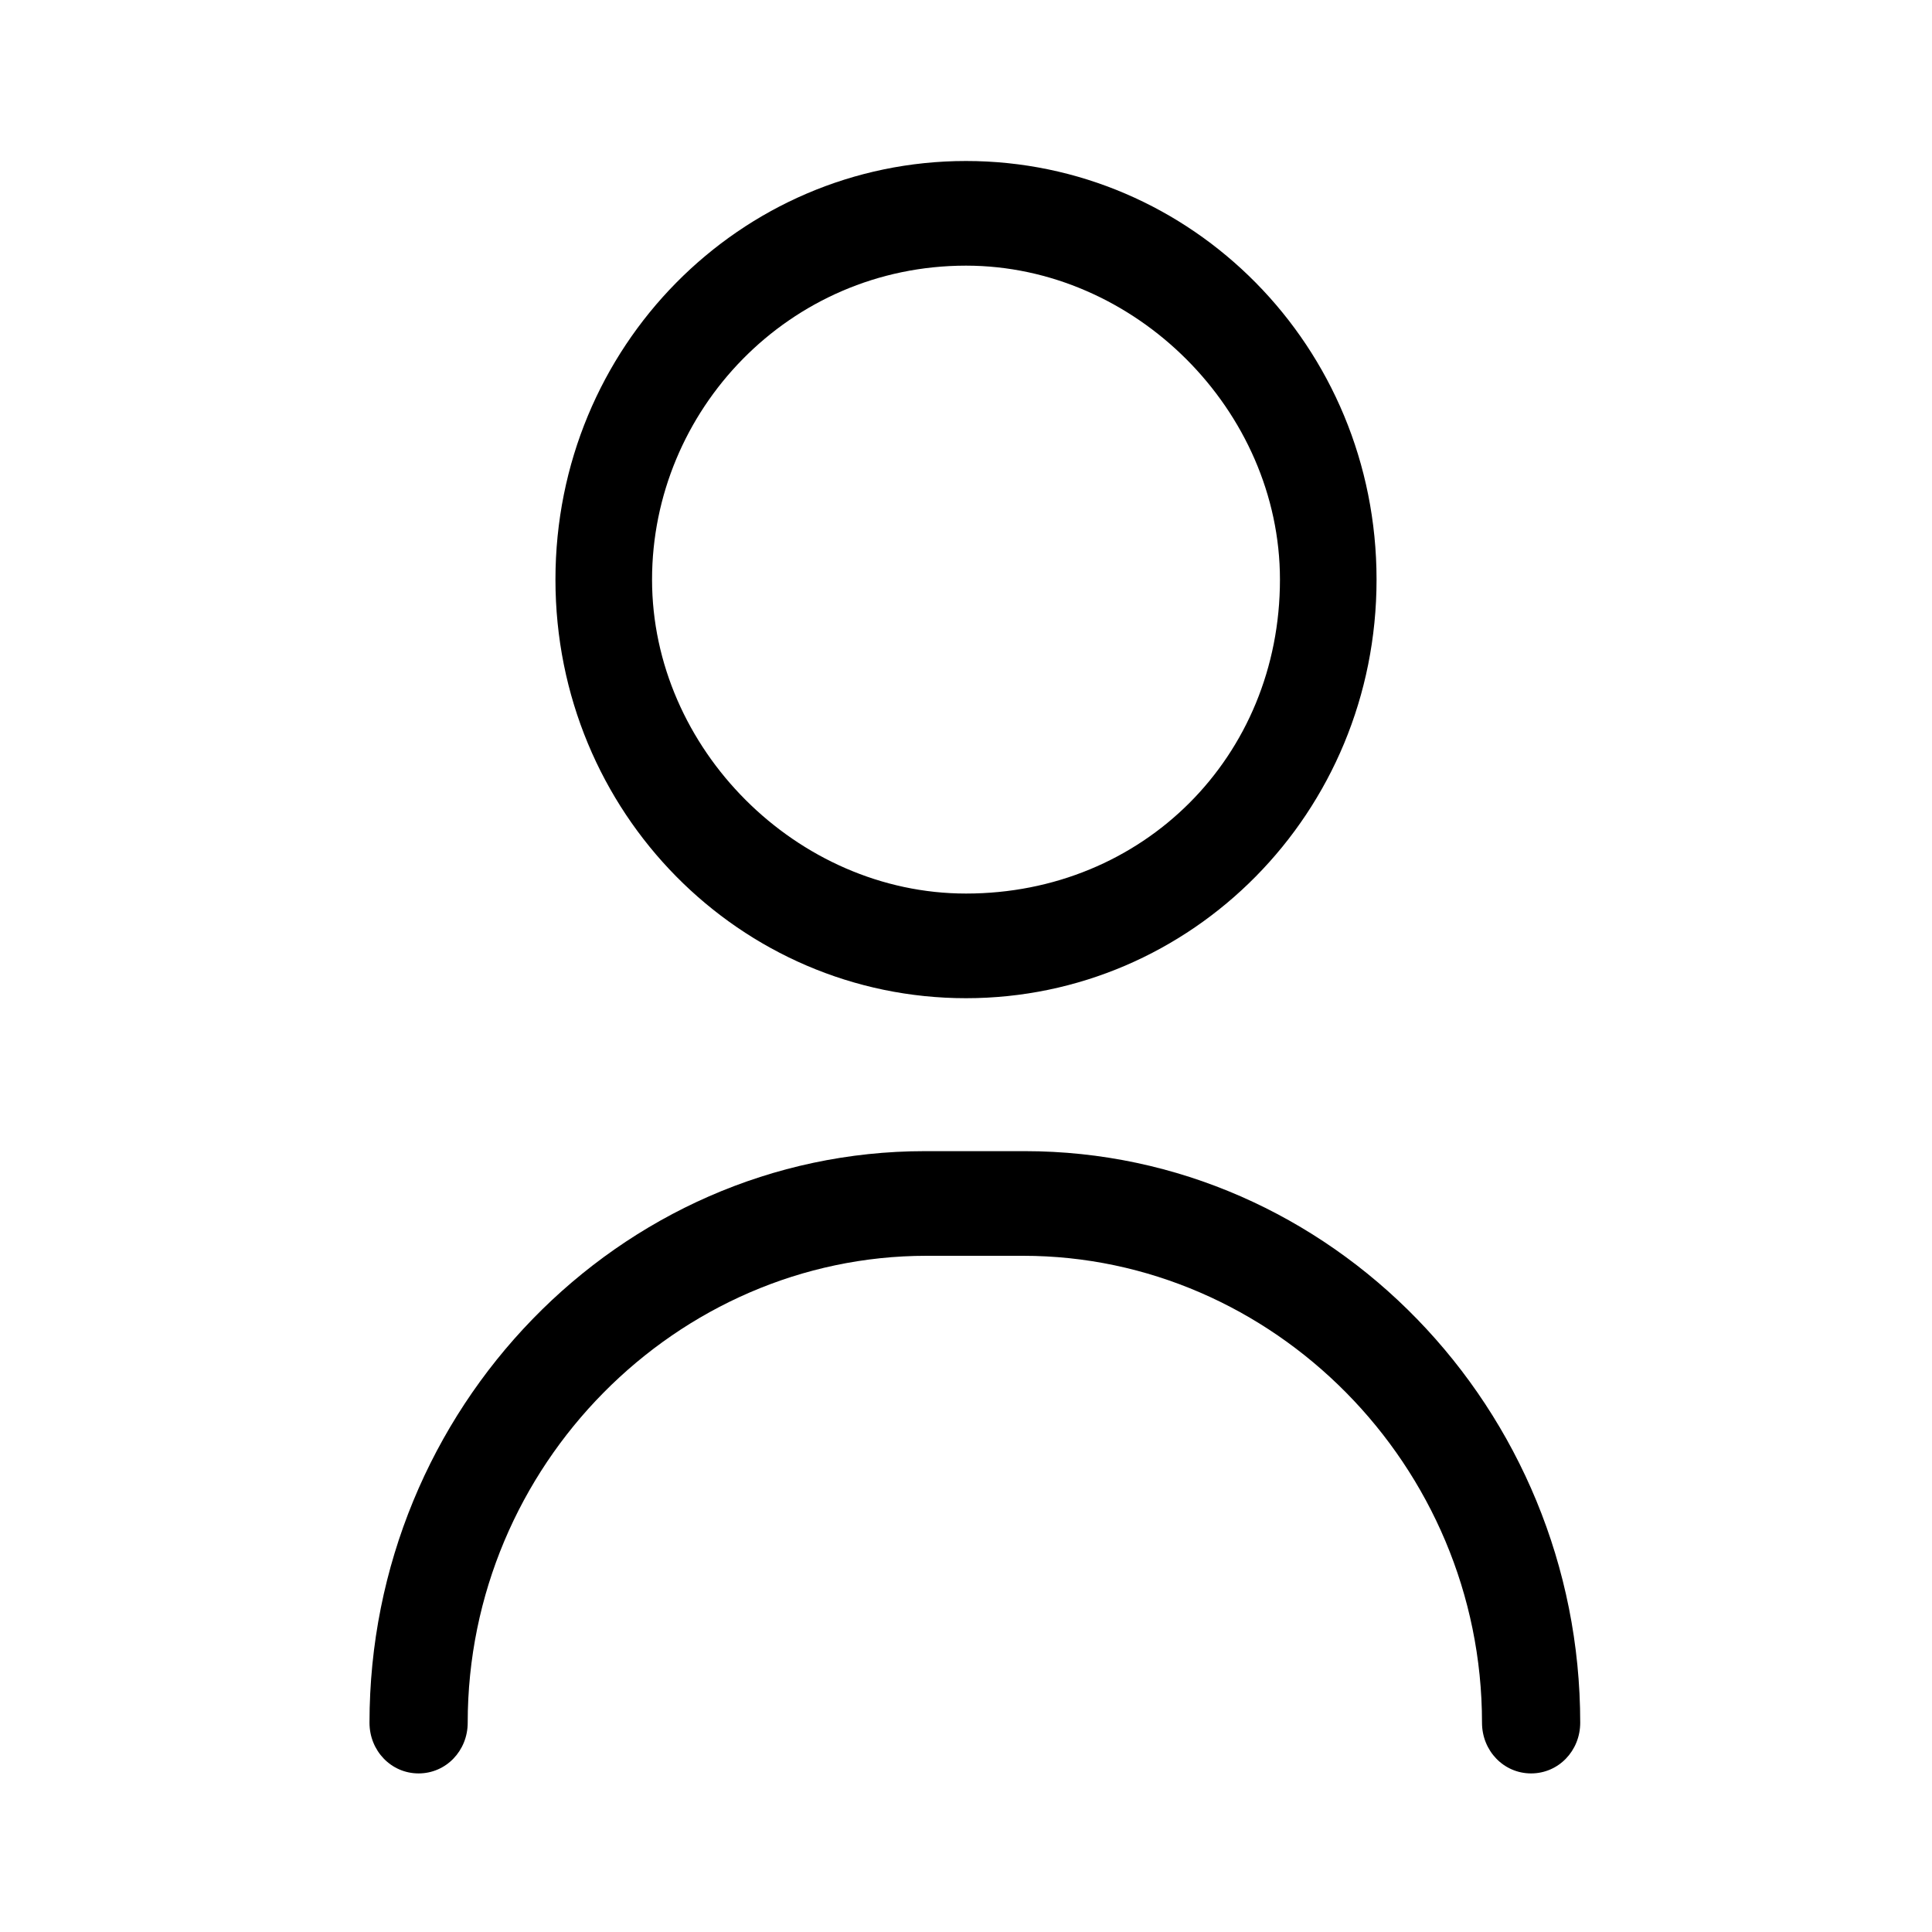
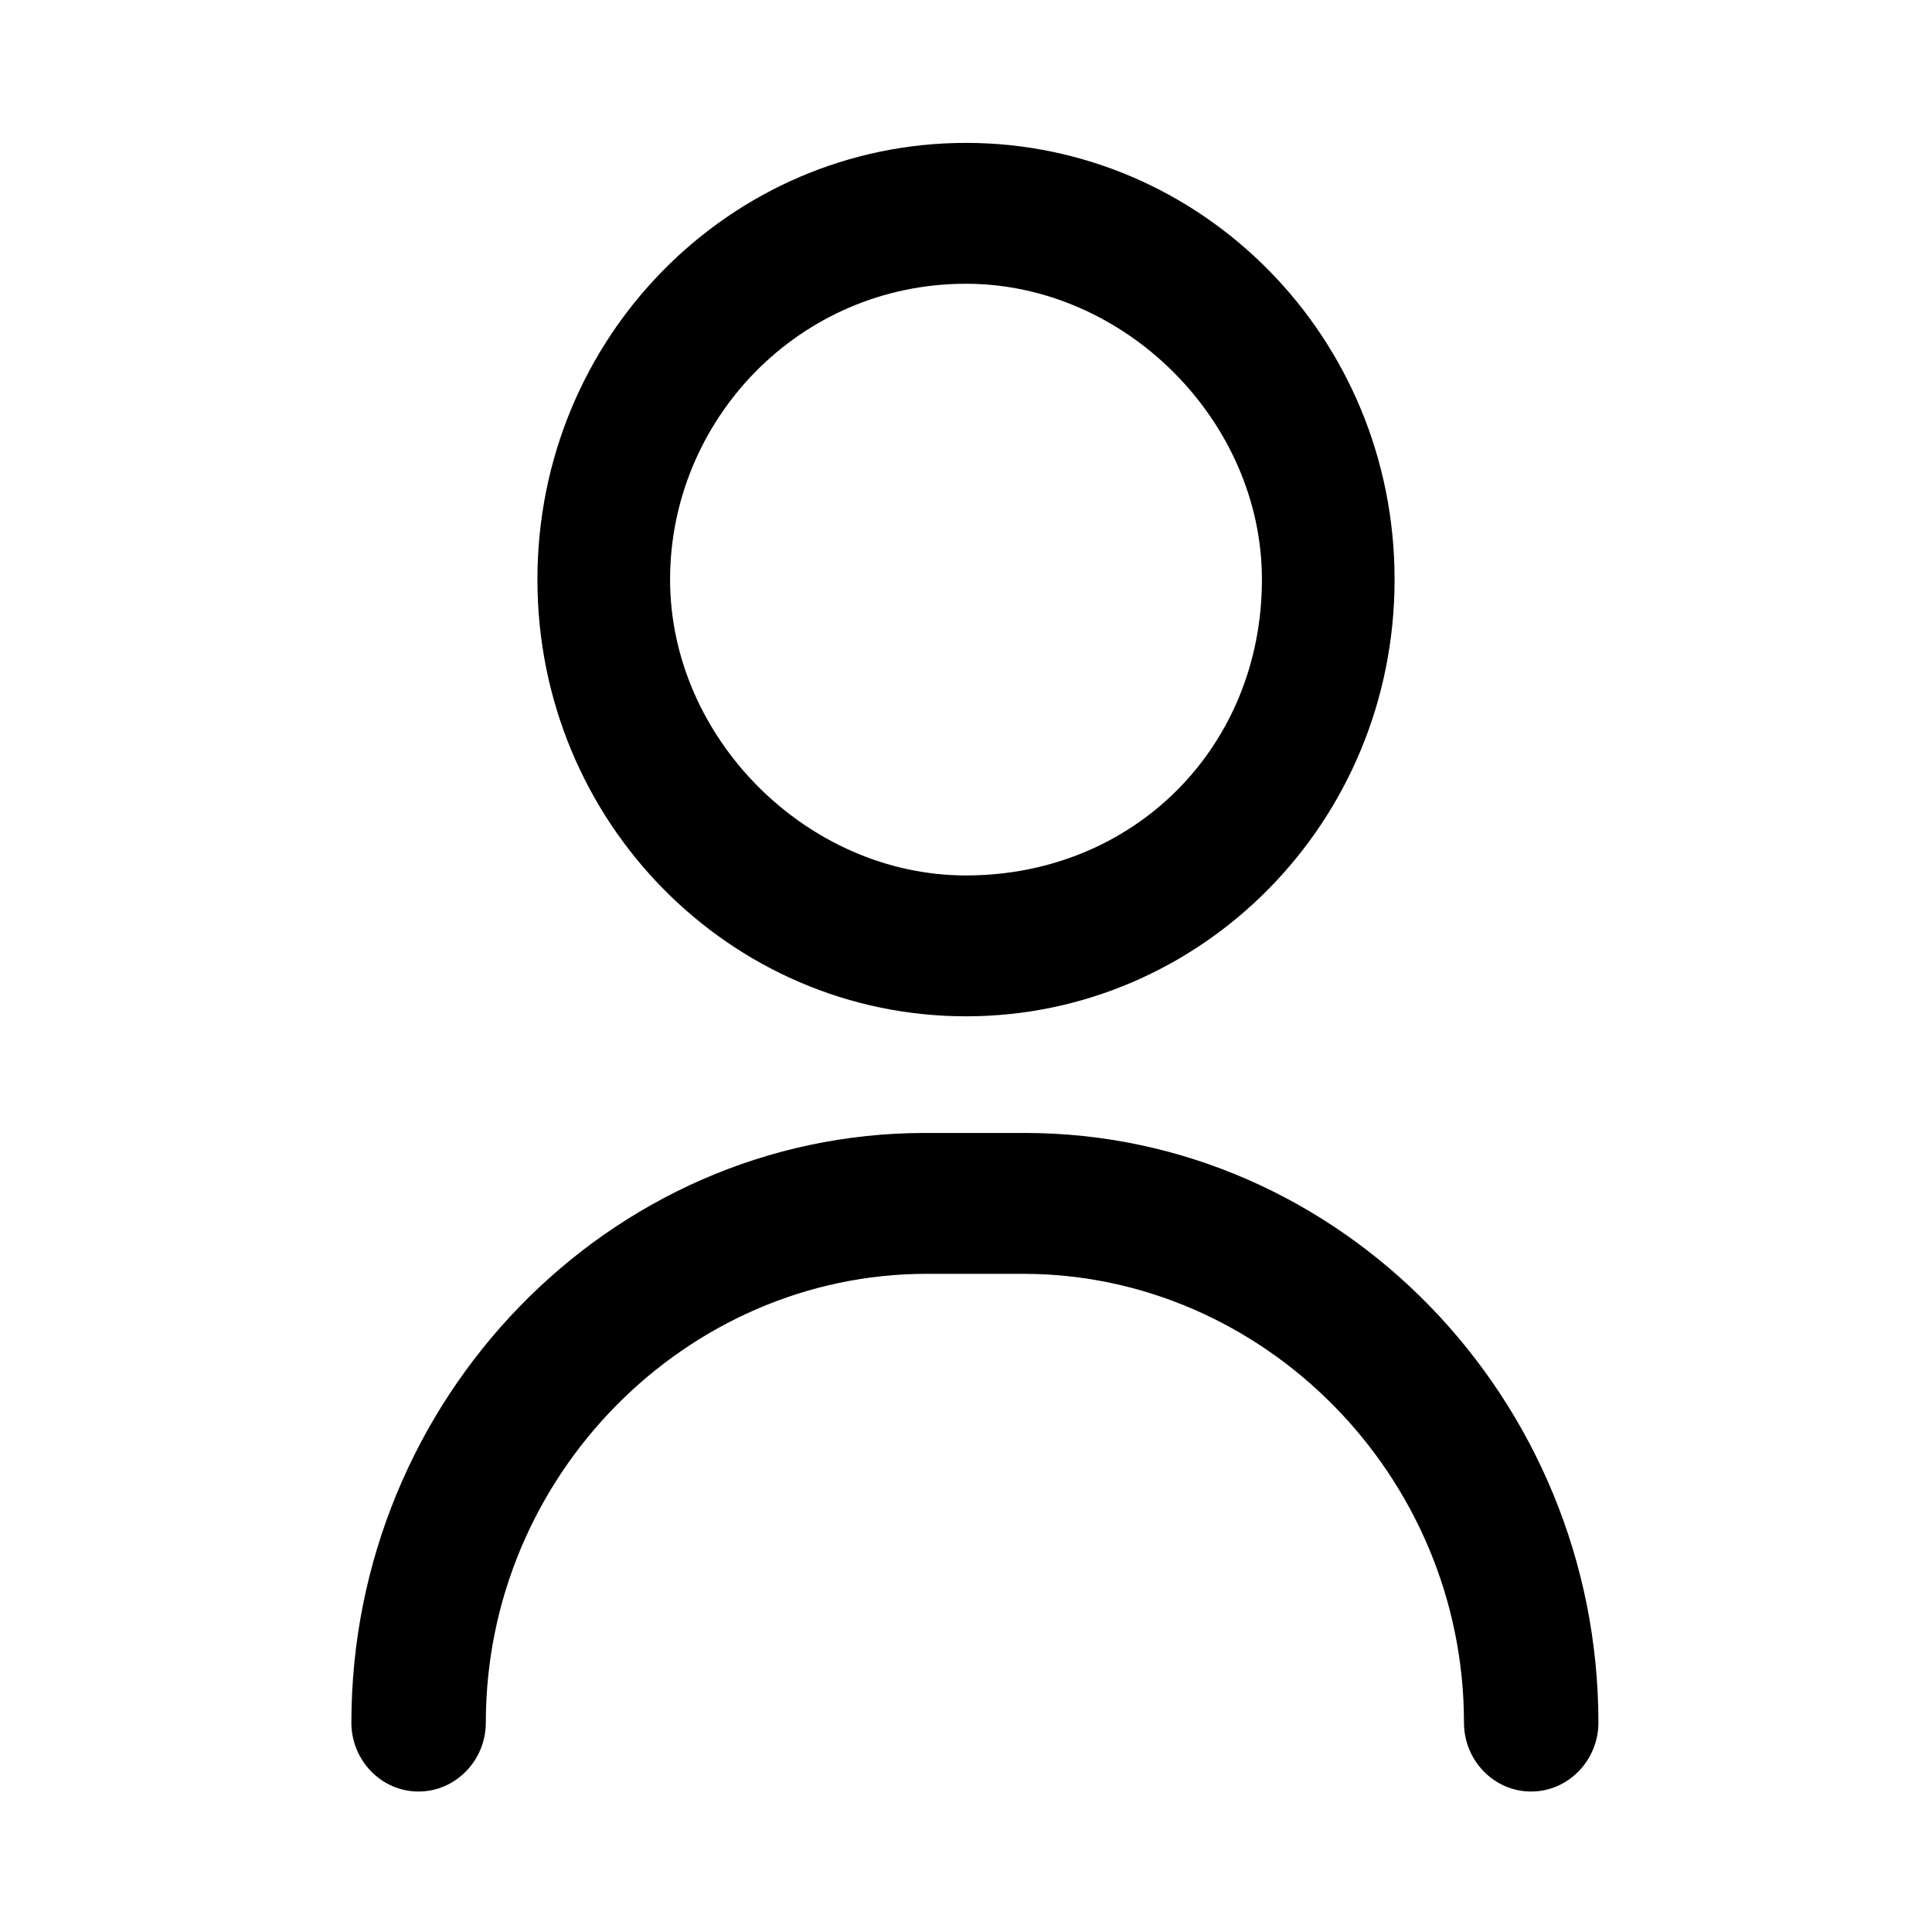
<svg xmlns="http://www.w3.org/2000/svg" version="1.1" viewBox="0 0 24 24">
-   <path fill="currentColor" d="m12 2c-2.8 0-5.1 2.3-5.1 5.2s2.3 5.2 5.1 5.2c2.8 0 5.1-2.3 5.1-5.2 1e-6 -2.9-2.3-5.2-5.1-5.2zm0 1.3c2.1 0 3.9 1.8 3.9 3.9 0 2.2-1.7 3.9-3.9 3.9-2.1-1e-6 -3.9-1.8-3.9-3.9s1.7-3.9 3.9-3.9zm-0.51 11c-3.8-1e-6 -6.9 3.2-6.9 7.1 0 0.35 0.27 0.63 0.61 0.63s0.61-0.28 0.61-0.63c0-3.2 2.6-5.8 5.7-5.8h1.2c3.1 0 5.7 2.6 5.7 5.8 0 0.35 0.27 0.63 0.61 0.63 0.34 0 0.61-0.28 0.61-0.63 1e-6 -3.9-3.1-7.1-6.9-7.1z" />
+   <path fill="currentColor" d="m12 1.775c-2.923 0-5.324 2.405-5.324 5.424 0 3.019 2.401 5.426 5.324 5.426 2.923 0 5.324-2.407 5.324-5.426 1e-6 -3.019-2.401-5.424-5.324-5.424zm0 1.75c1.971 0 3.676 1.702 3.676 3.674 0 2.084-1.592 3.676-3.676 3.676-1.971-1e-6 -3.676-1.704-3.676-3.676 0-1.979 1.599-3.674 3.676-3.674zm-0.51 10.549c-3.926-1e-6 -7.125 3.307-7.125 7.326 0 0.466 0.37 0.855 0.834 0.855 0.464 0 0.836-0.39 0.836-0.855 0-3.078 2.5-5.576 5.475-5.576h1.201c2.974 0 5.475 2.498 5.475 5.576 0 0.466 0.37 0.855 0.834 0.855s0.836-0.39 0.836-0.855c1e-6 -4.019-3.199-7.326-7.125-7.326z" />
</svg>
